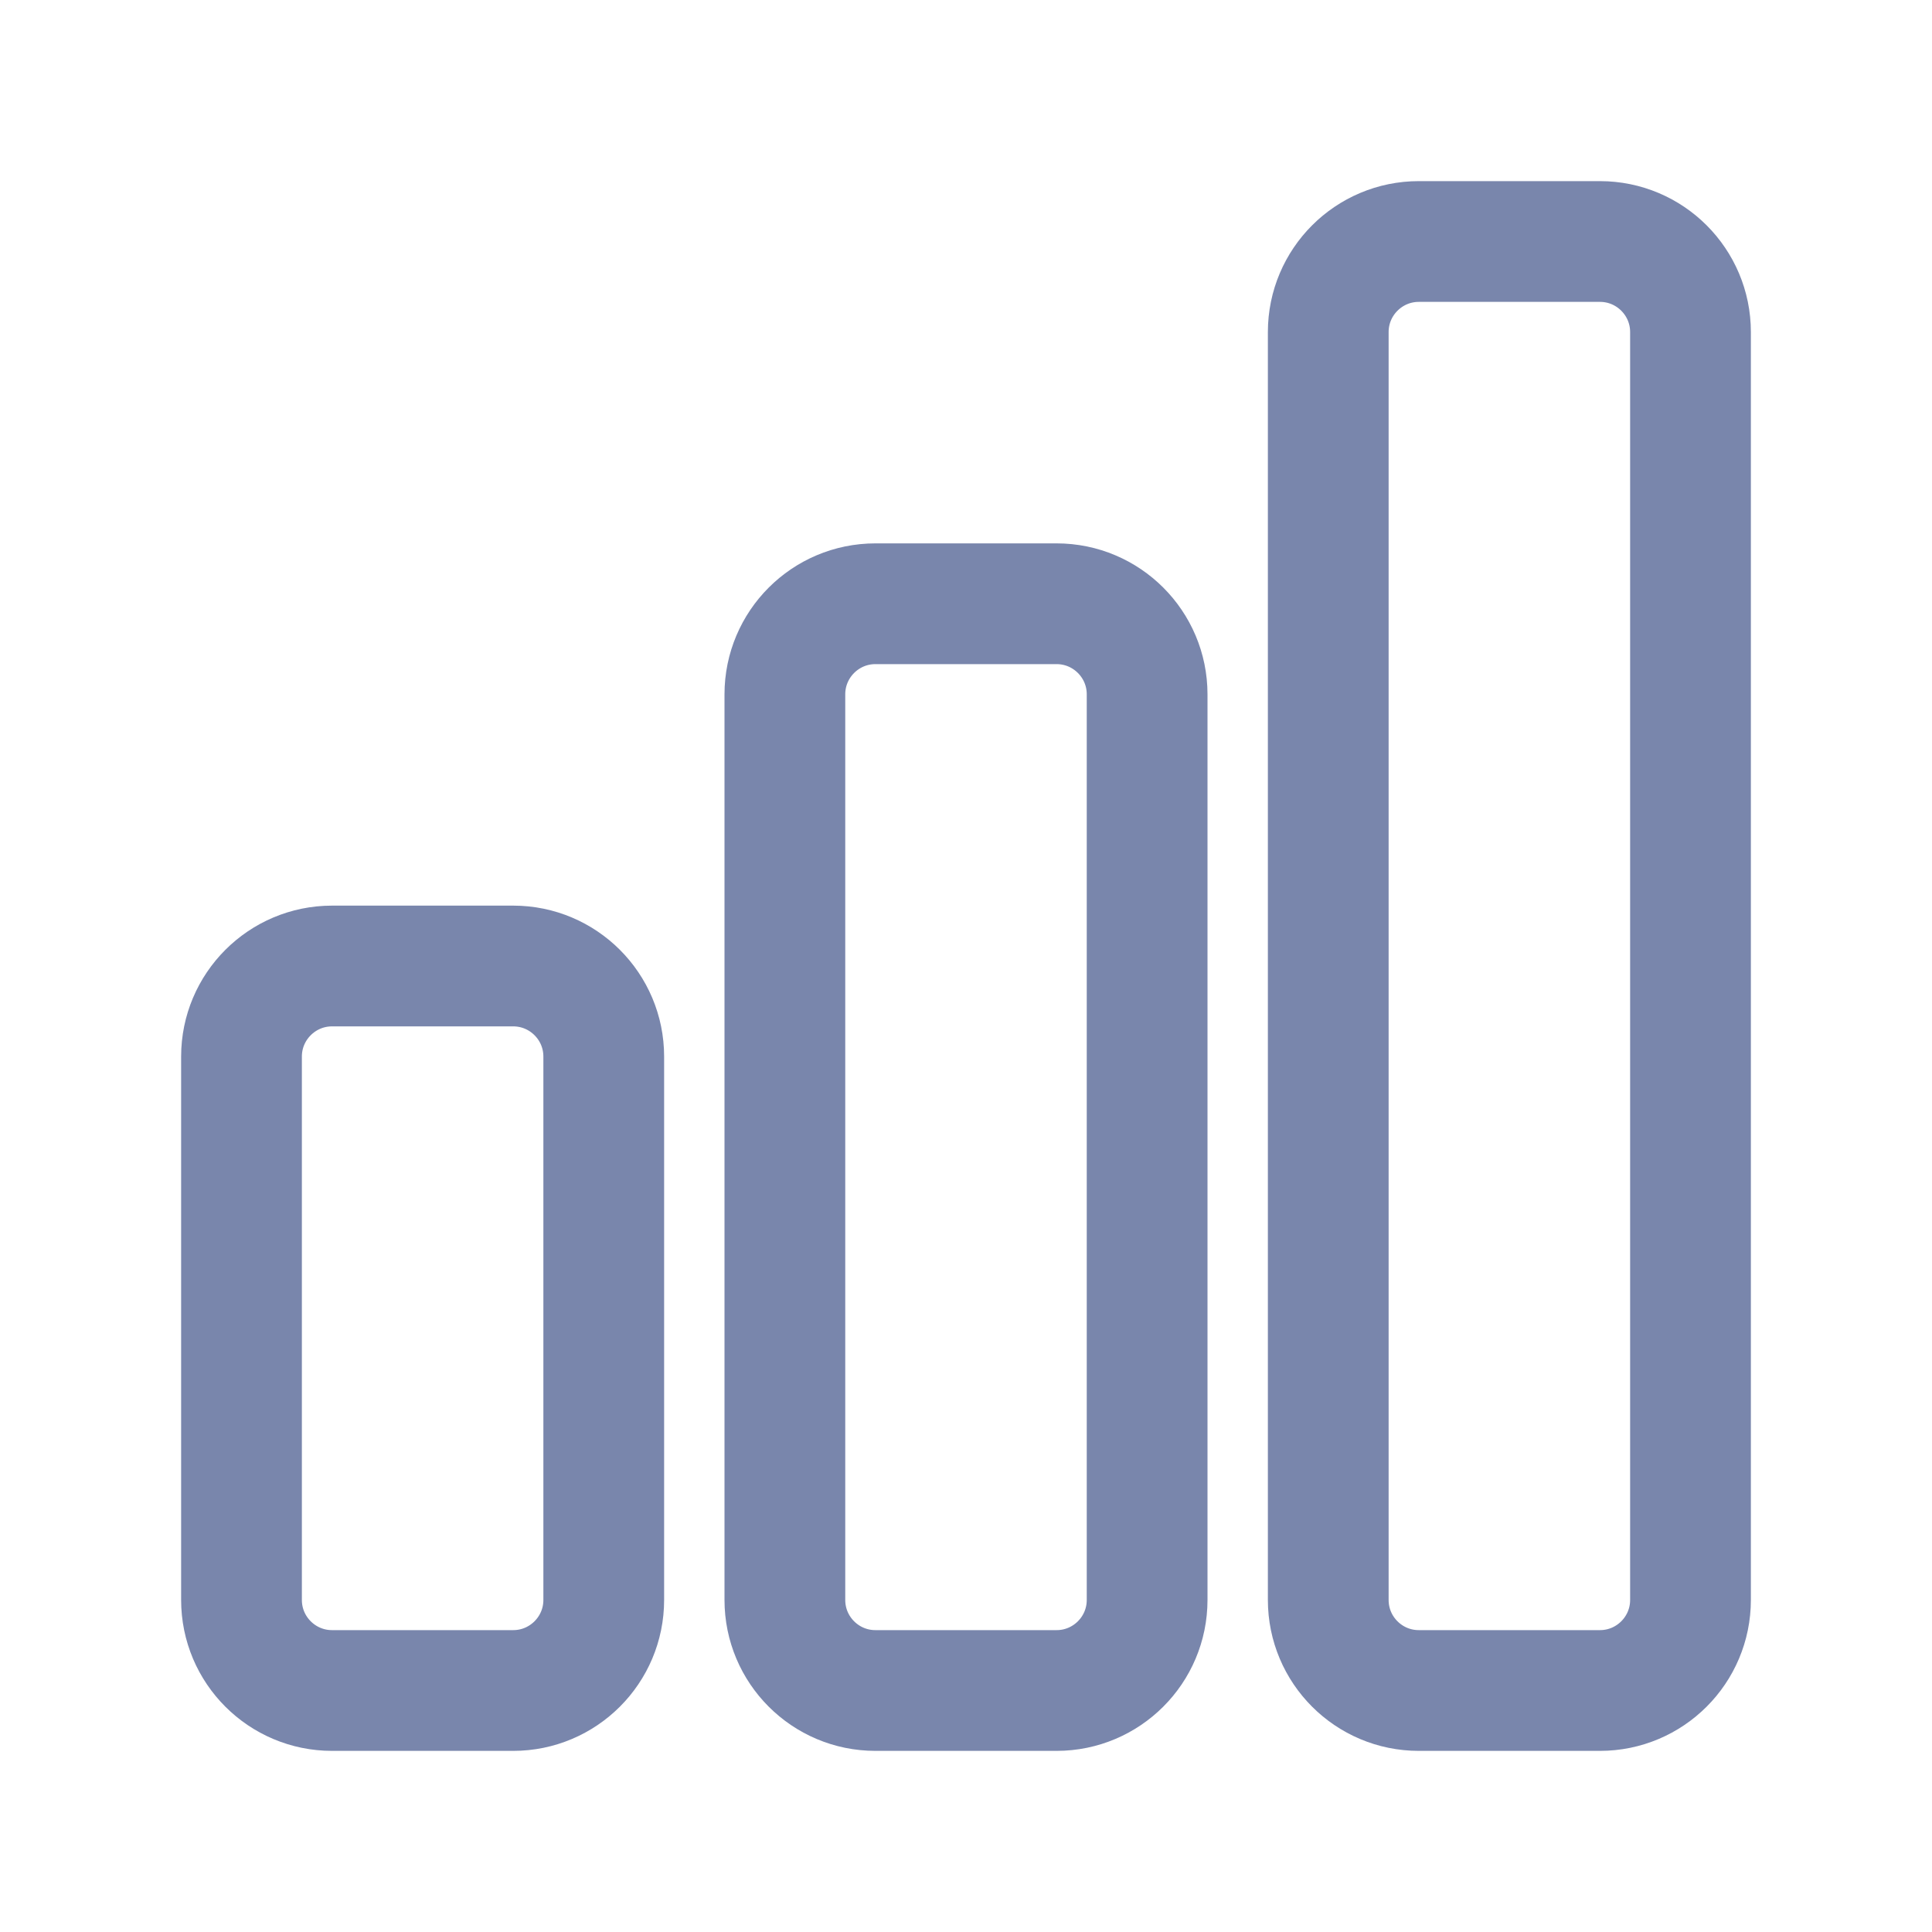
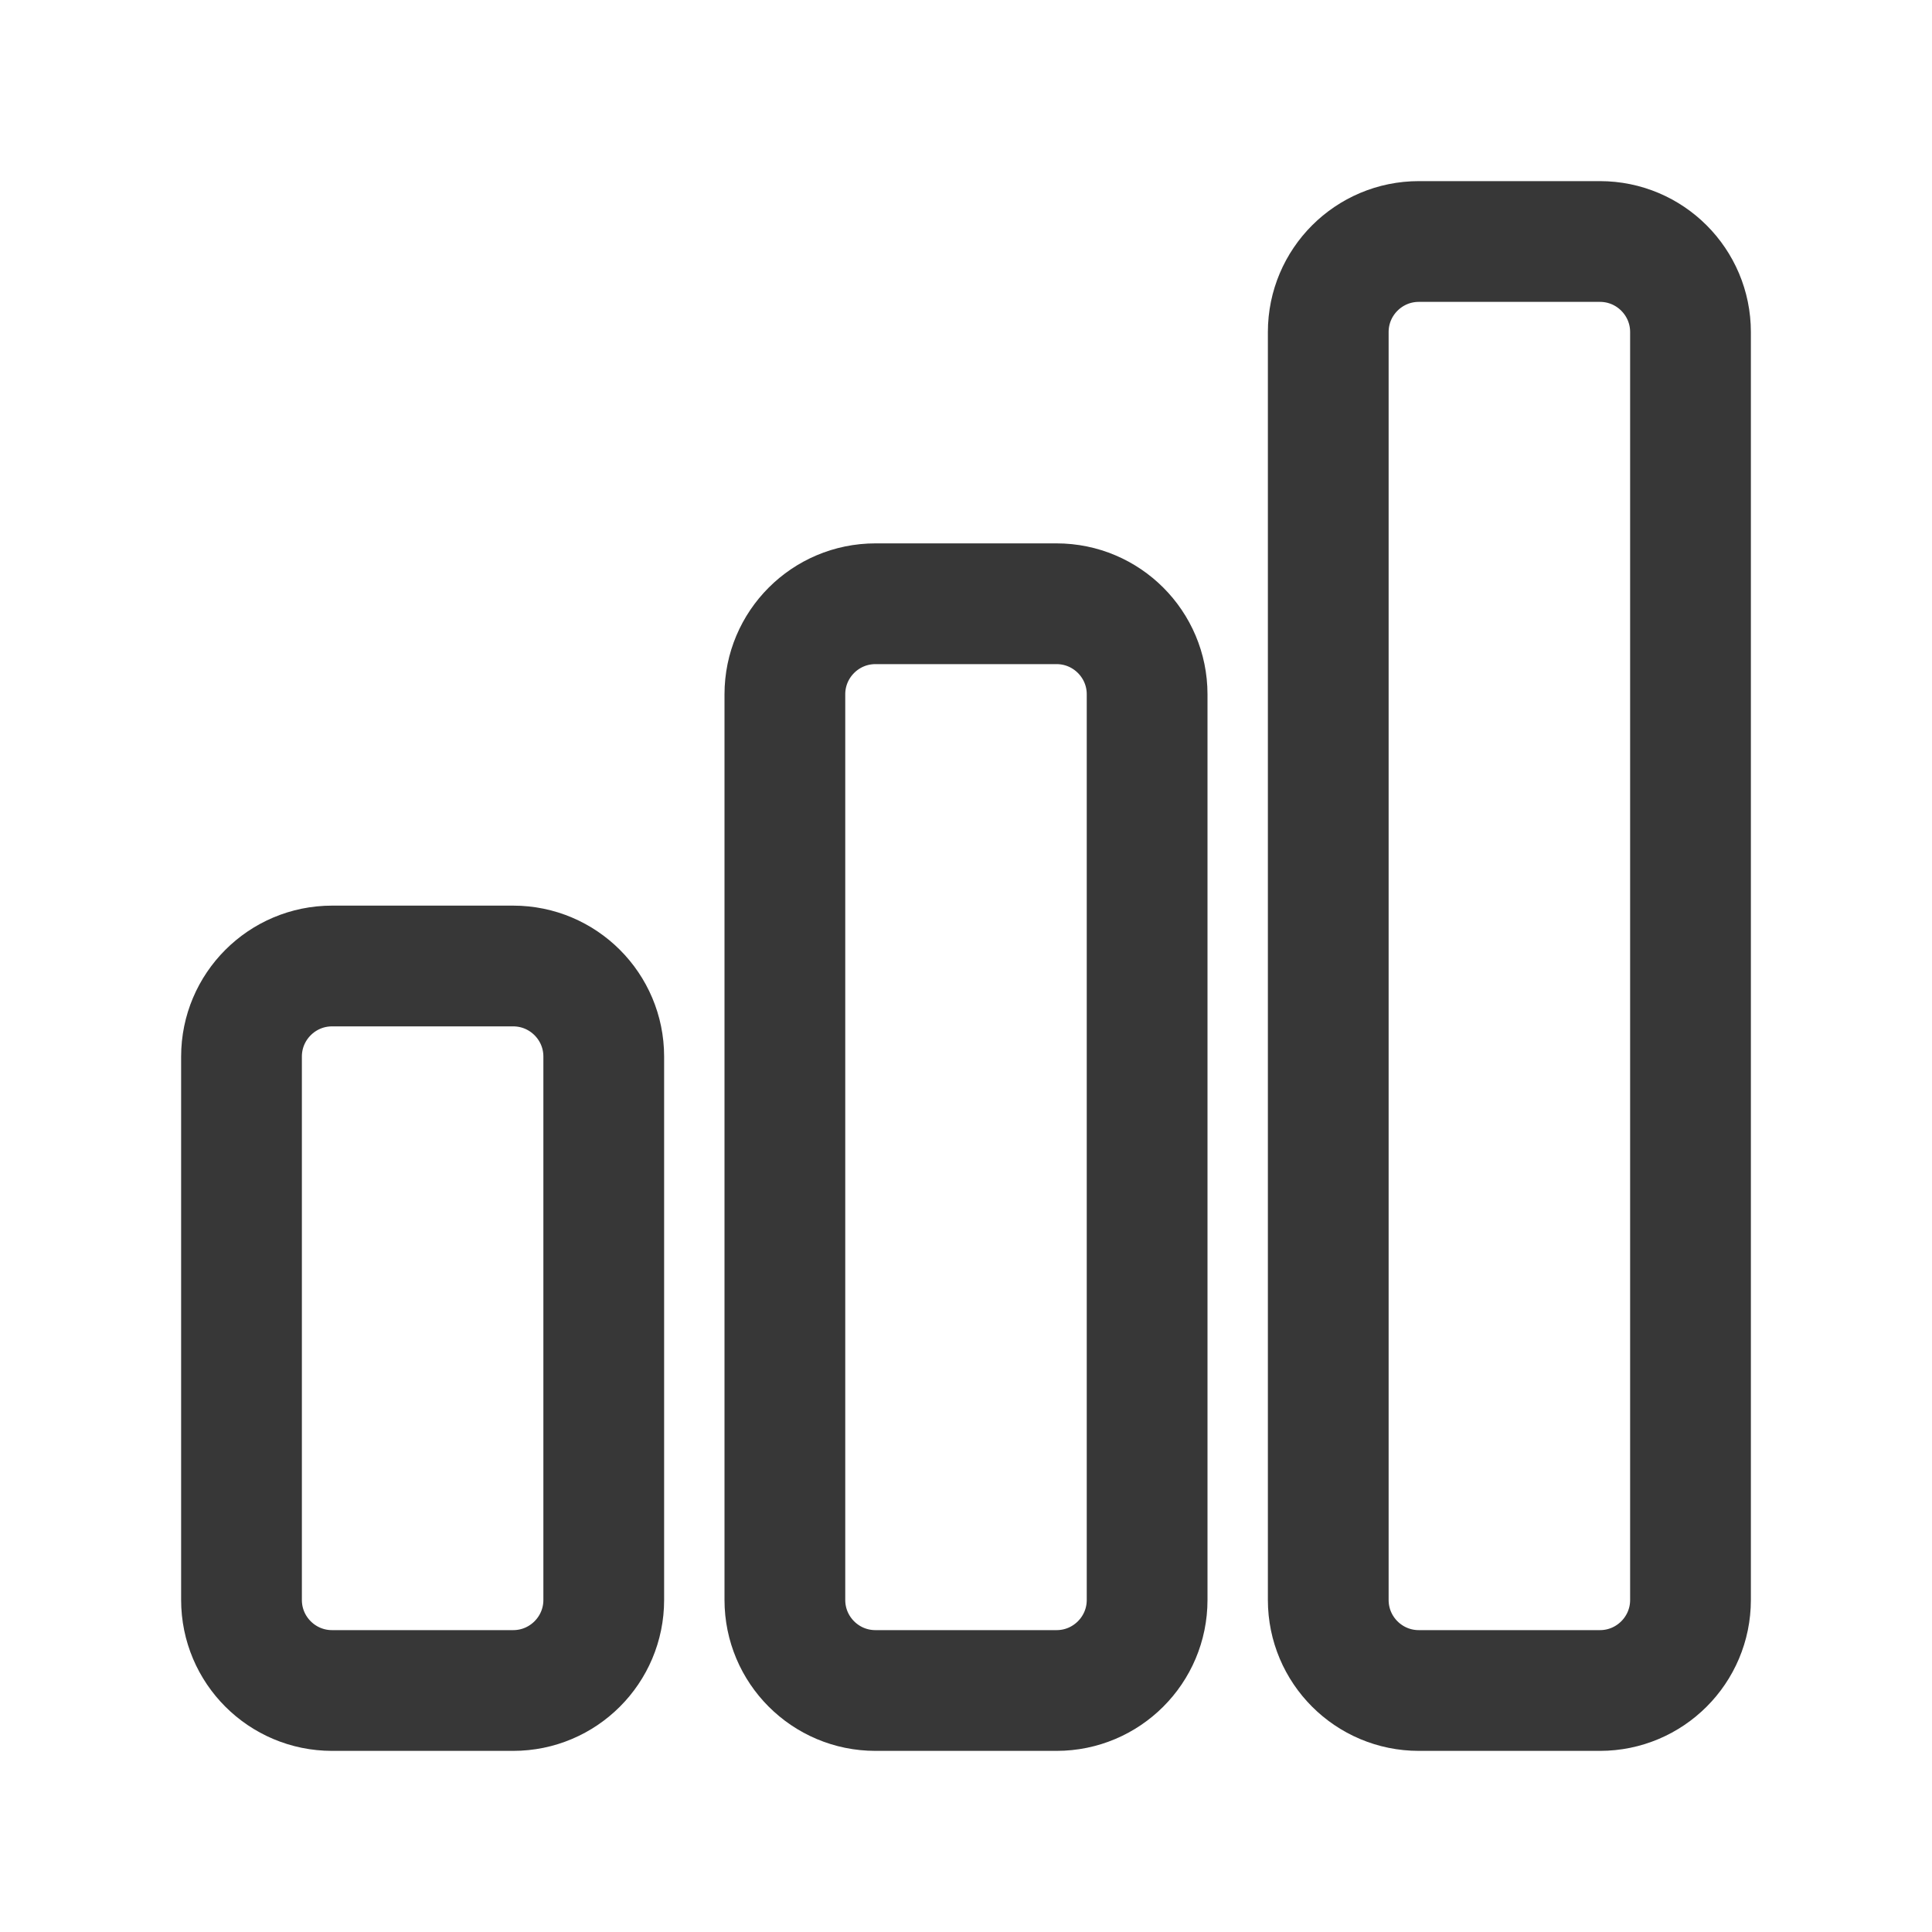
- <svg xmlns="http://www.w3.org/2000/svg" fill="none" viewBox="0 0 24 24" stroke-width="1.5" stroke="#7986AC" class="w-6 h-6">
+ <svg xmlns="http://www.w3.org/2000/svg" fill="none" viewBox="0 0 24 24" stroke-width="1.5" stroke="#373737" class="w-6 h-6">
  <path stroke-linecap="round" stroke-linejoin="round" d="M3 13.125C3 12.504 3.504 12 4.125 12h2.25c.621 0 1.125.504 1.125 1.125v6.75C7.5 20.496 6.996 21 6.375 21h-2.25A1.125 1.125 0 0 1 3 19.875v-6.75ZM9.75 8.625c0-.621.504-1.125 1.125-1.125h2.25c.621 0 1.125.504 1.125 1.125v11.25c0 .621-.504 1.125-1.125 1.125h-2.25a1.125 1.125 0 0 1-1.125-1.125V8.625ZM16.5 4.125c0-.621.504-1.125 1.125-1.125h2.25C20.496 3 21 3.504 21 4.125v15.75c0 .621-.504 1.125-1.125 1.125h-2.25a1.125 1.125 0 0 1-1.125-1.125V4.125Z" />
</svg>
